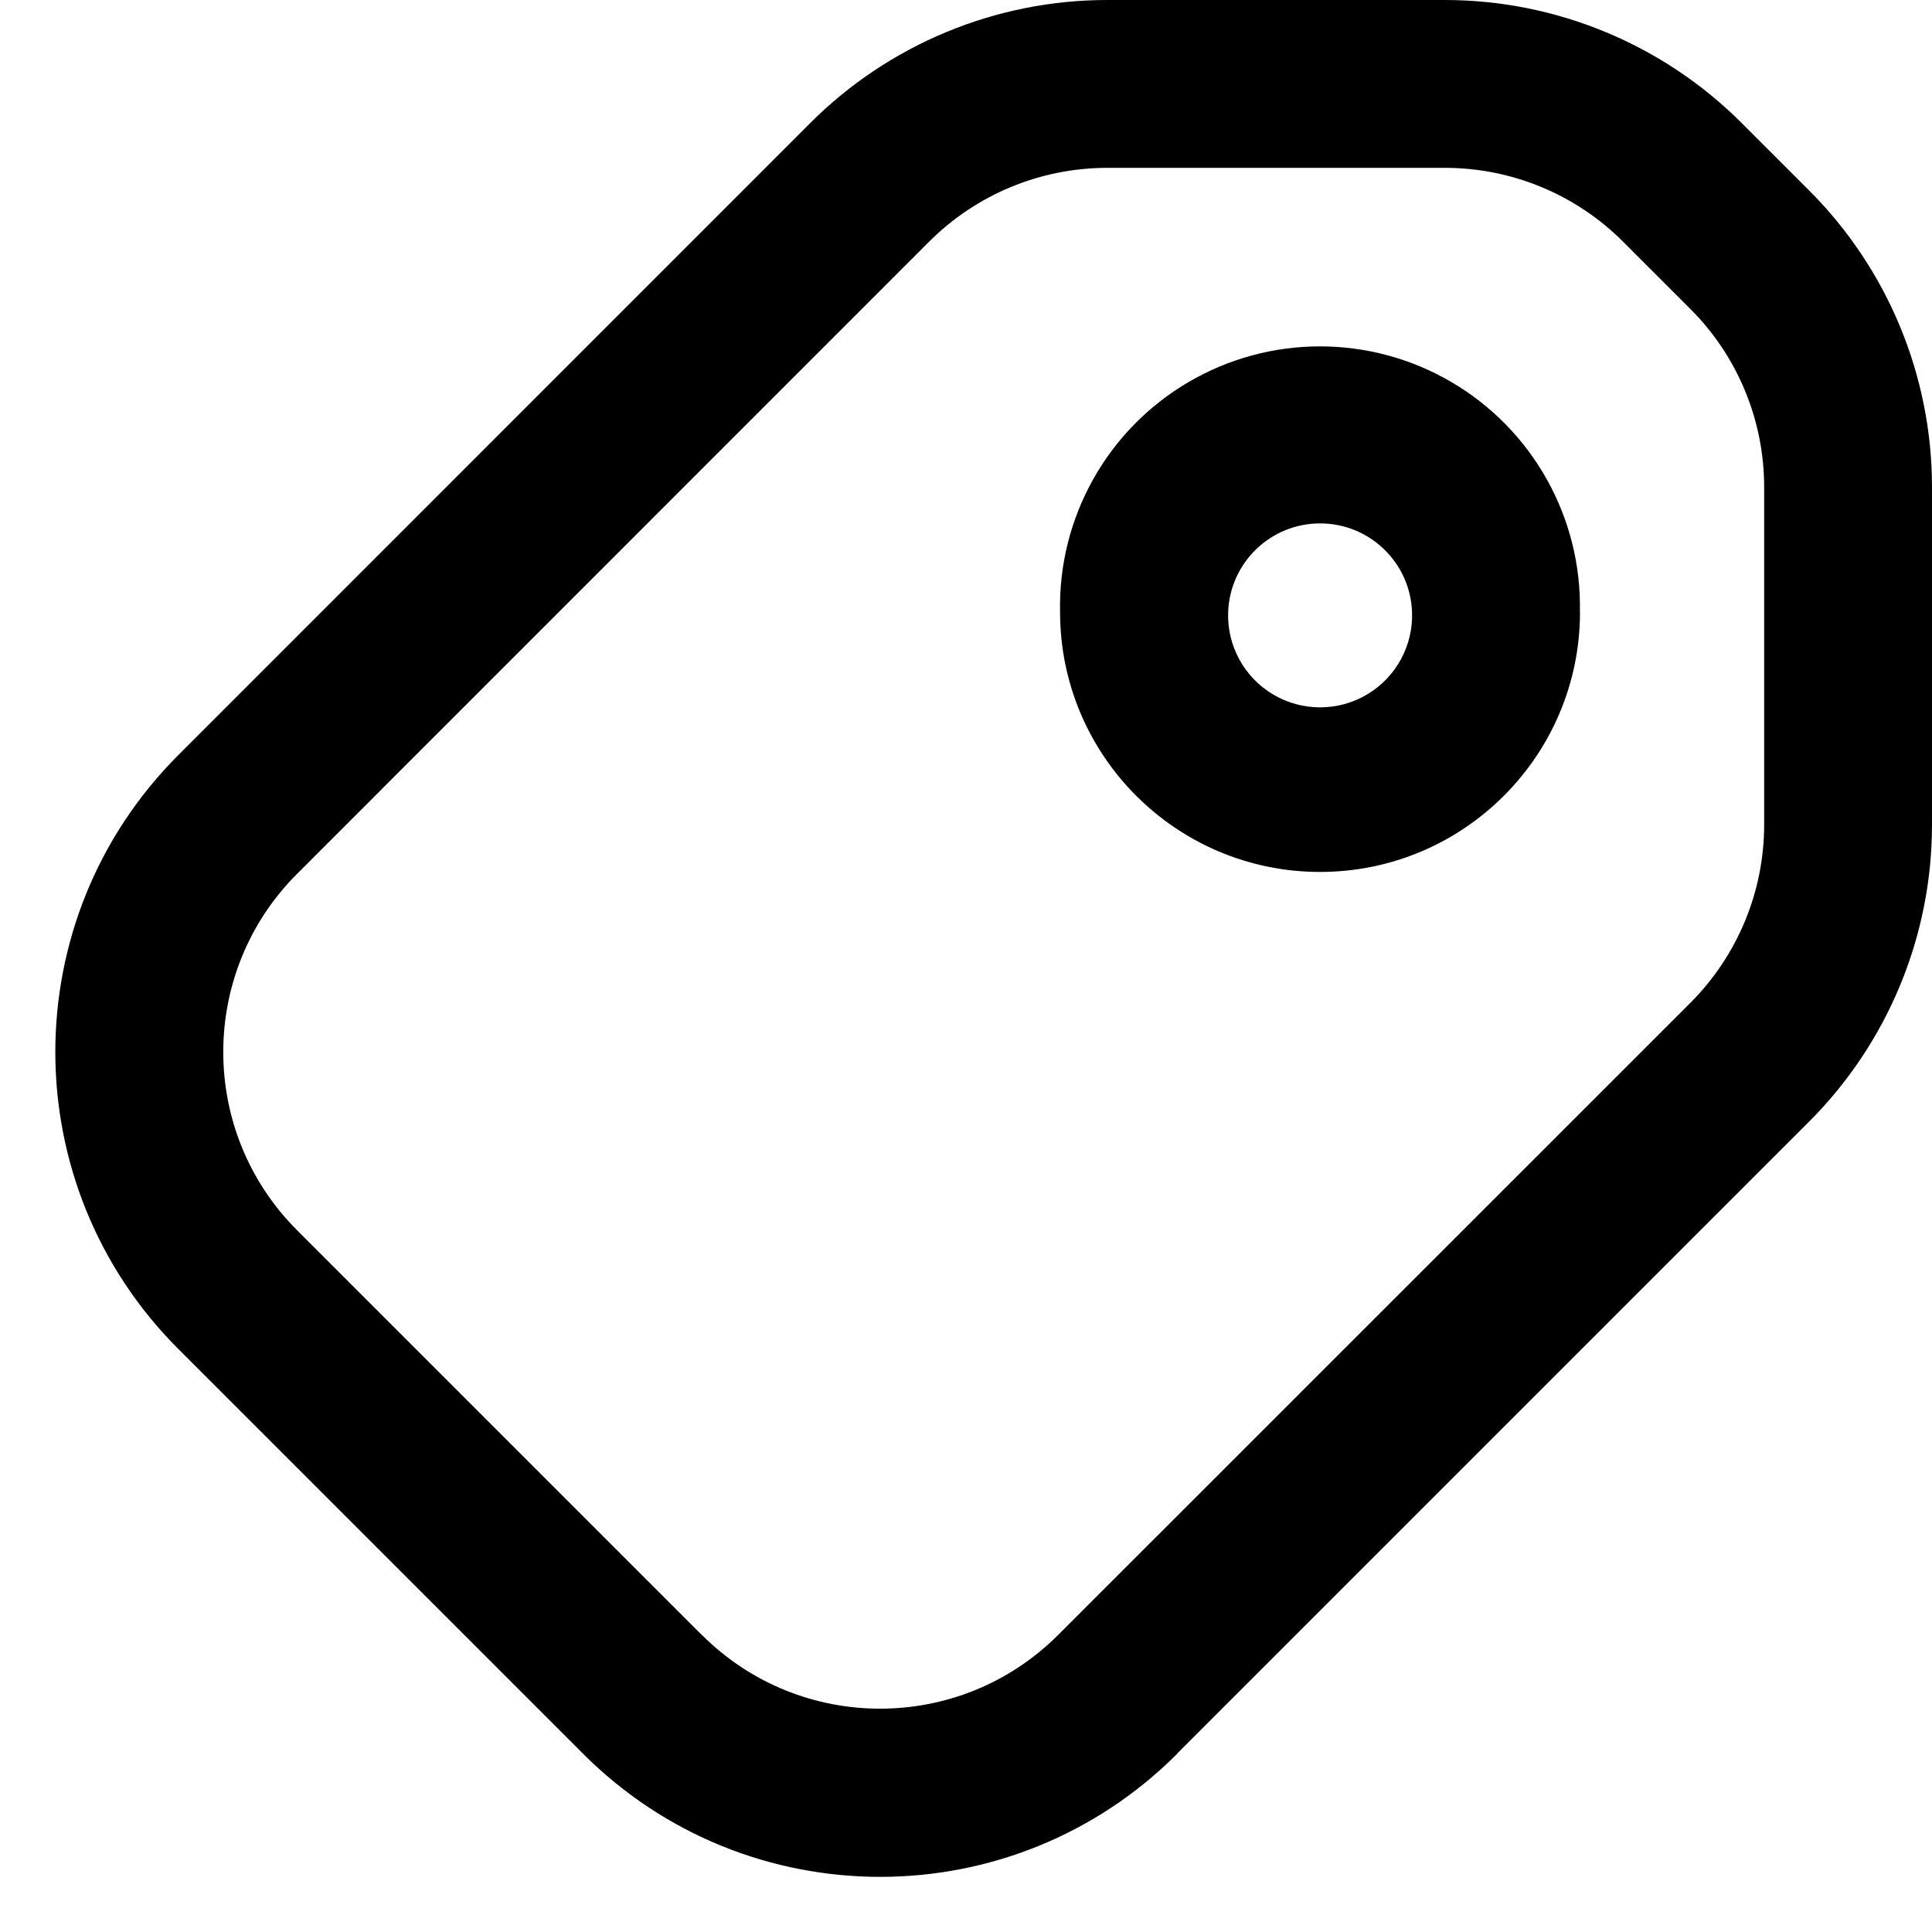
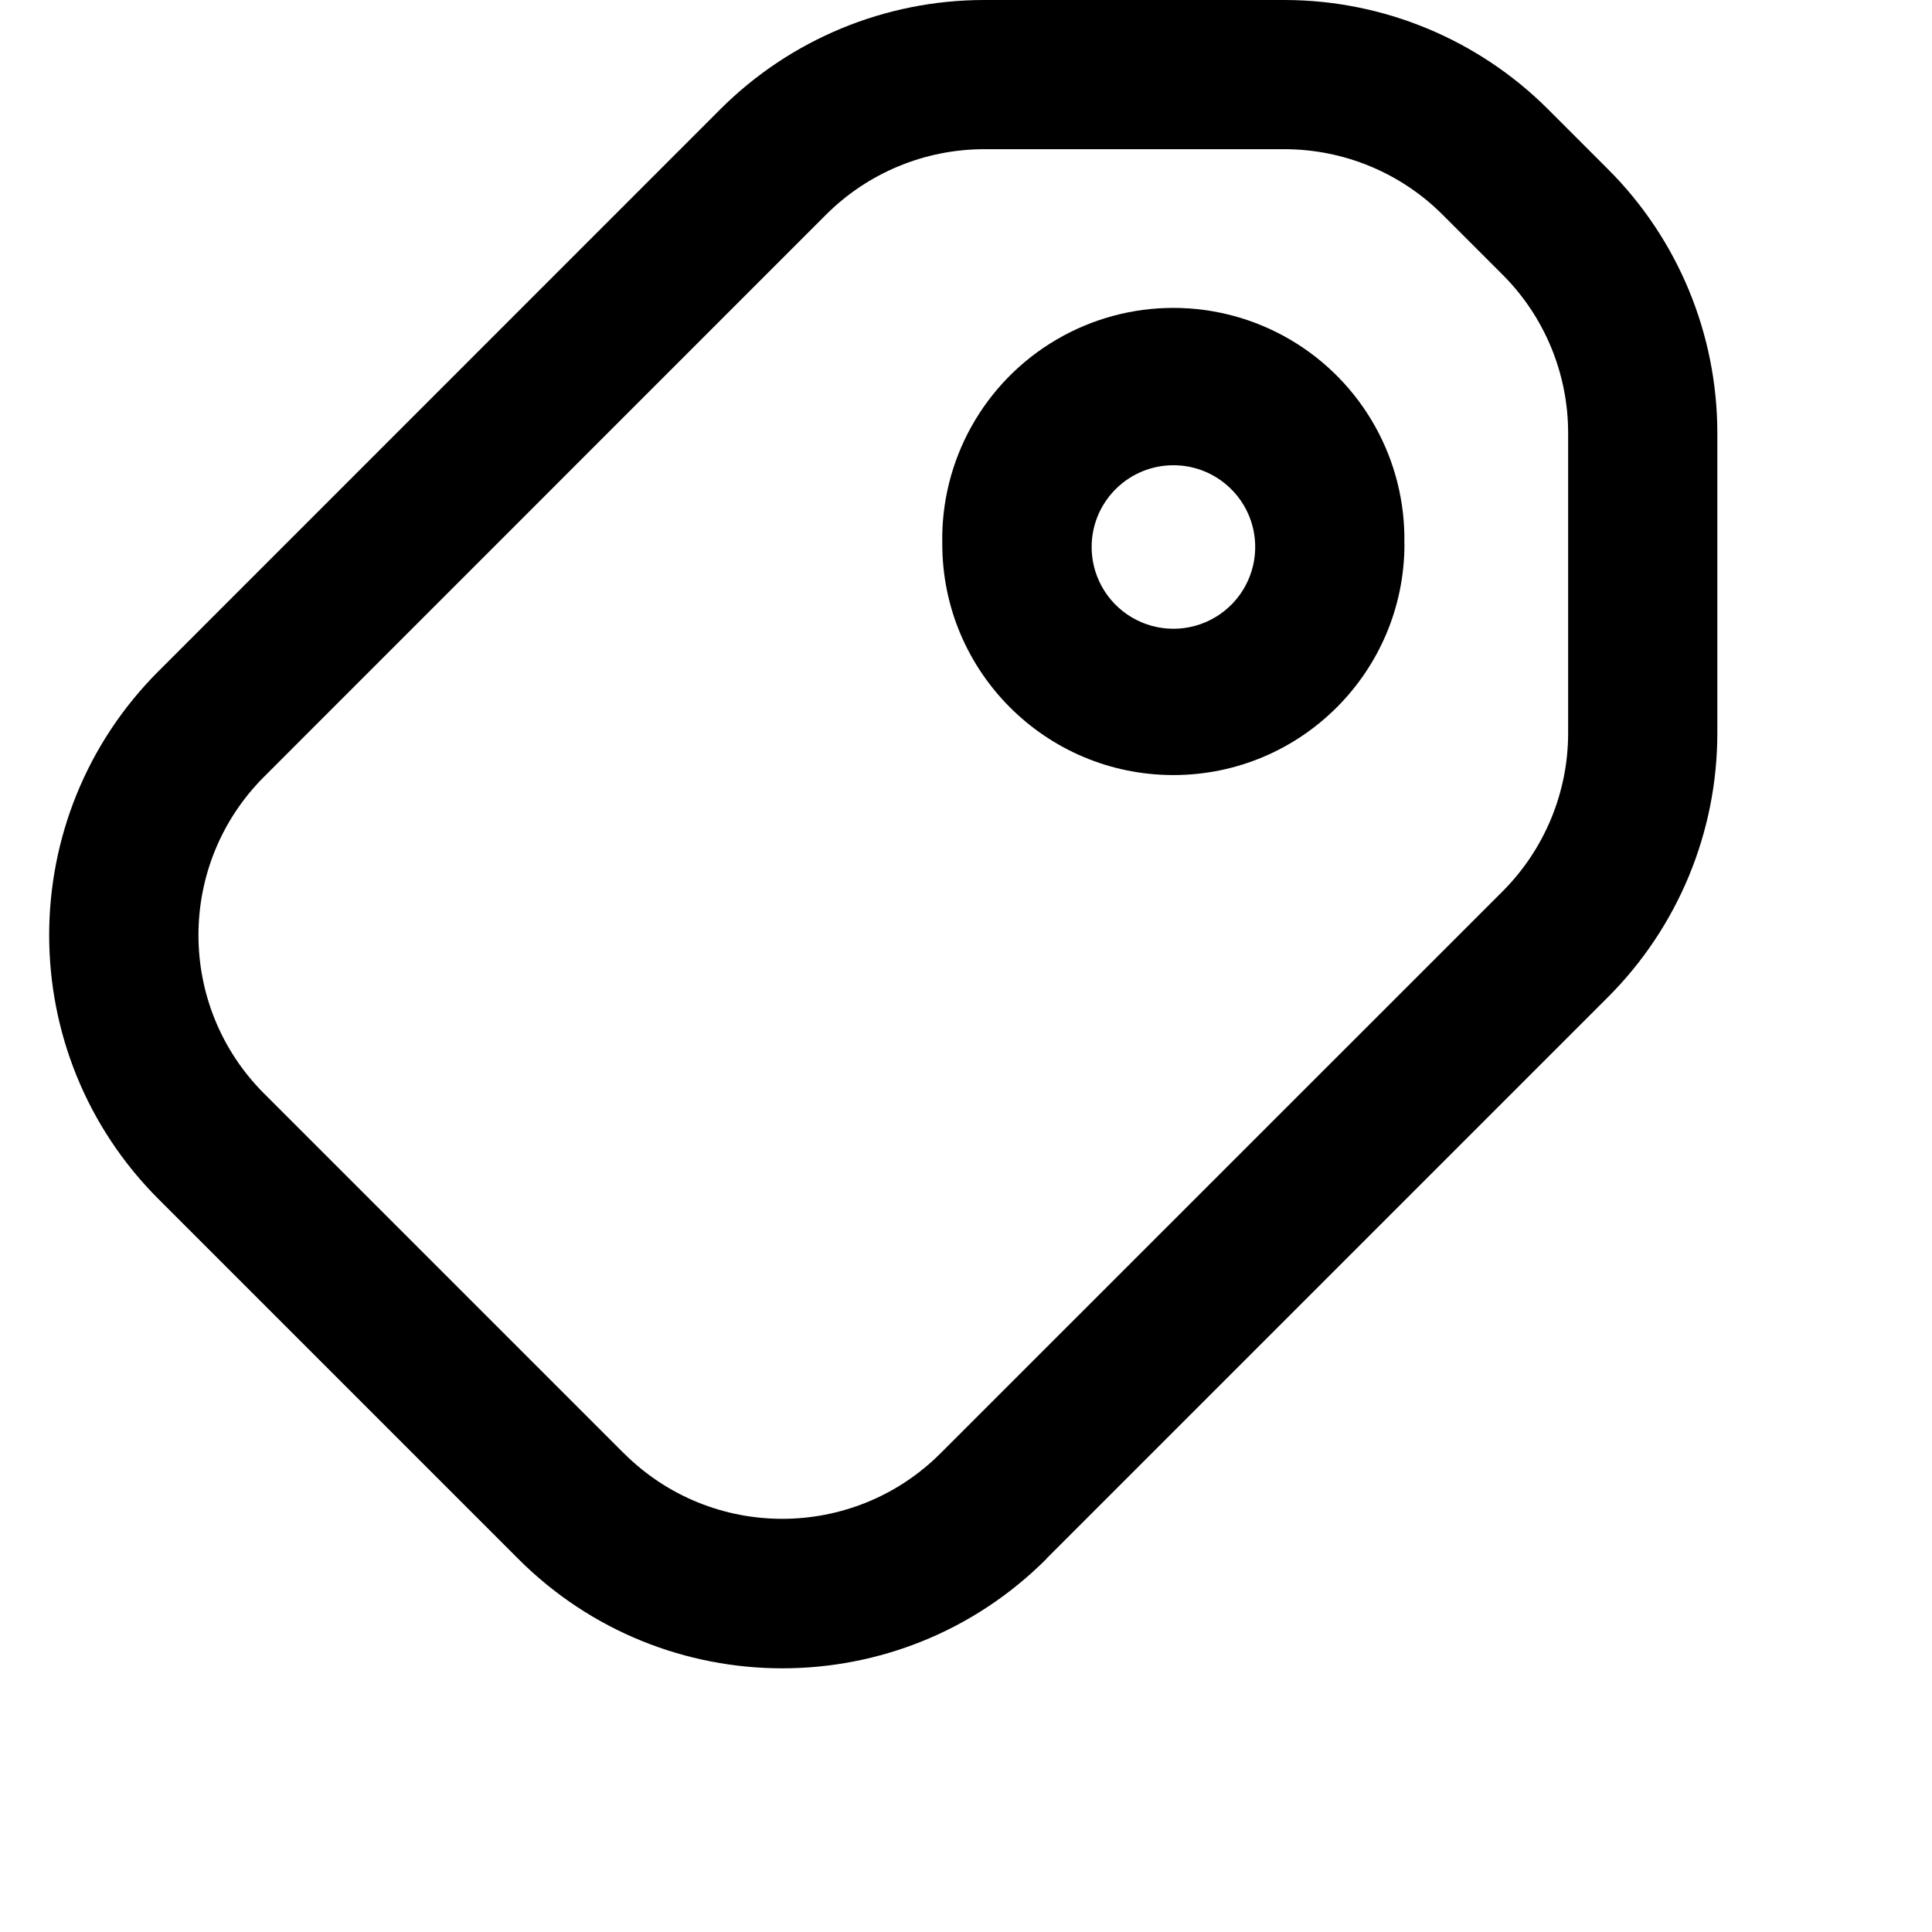
- <svg xmlns="http://www.w3.org/2000/svg" width="16" height="16" viewBox="0 0 16 16">
+ <svg xmlns="http://www.w3.org/2000/svg" width="18" height="18" viewBox="0 0 18 18">
  <path d="M9.747 14.524l5.234-5.234A3.478 3.478 0 0 0 16 6.83V4.036c0-.923-.366-1.808-1.019-2.46l-.556-.556A3.478 3.478 0 0 0 11.965 0H9.17c-.922 0-1.807.366-2.46 1.019L1.477 6.253a3.478 3.478 0 0 0 0 4.919l3.352 3.352a3.478 3.478 0 0 0 4.92 0zm-3.935-.984L2.46 10.188a2.087 2.087 0 0 1 0-2.951l5.233-5.234A2.087 2.087 0 0 1 9.17 1.39h2.796c.554 0 1.085.22 1.476.612l.556.556c.392.391.612.922.612 1.476V6.83c0 .553-.22 1.084-.612 1.476L8.763 13.54a2.087 2.087 0 0 1-2.95 0z" />
  <path d="M11.694 5.068a.762.762 0 1 1-1.523.001.762.762 0 0 1 1.523 0zm1.39 0a2.153 2.153 0 1 0-4.305 0 2.153 2.153 0 0 0 4.306 0z" />
</svg>
